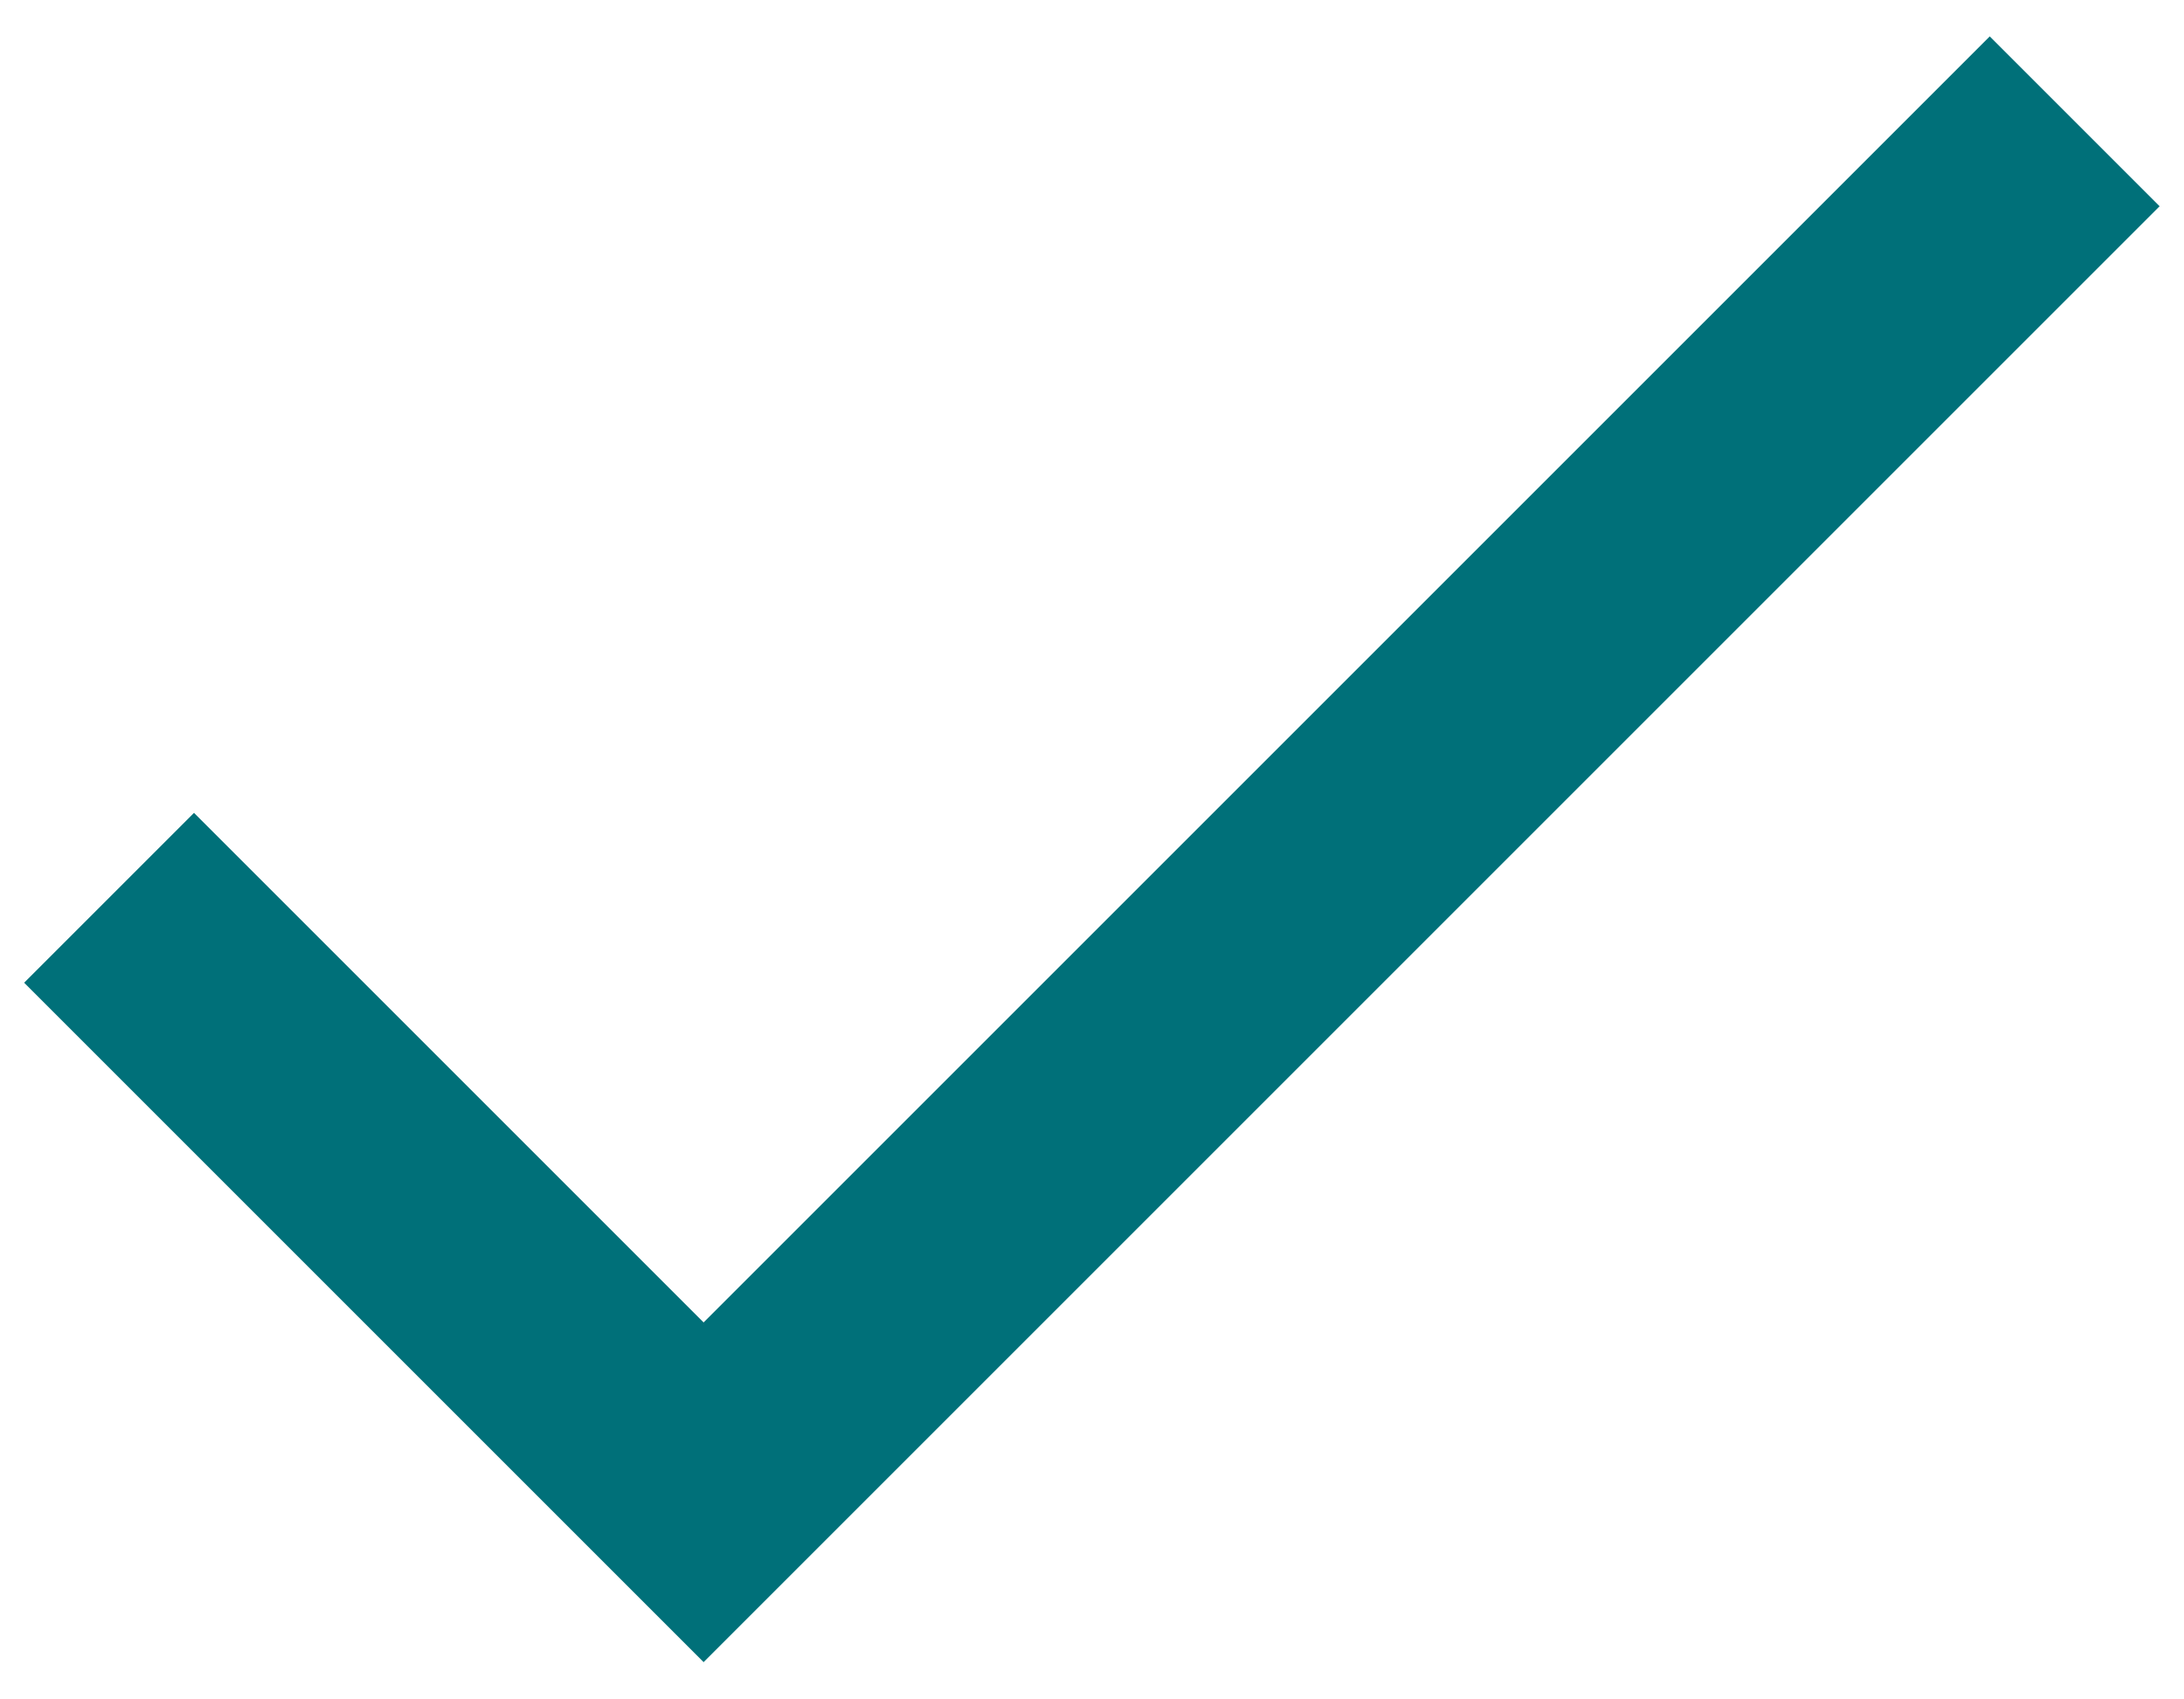
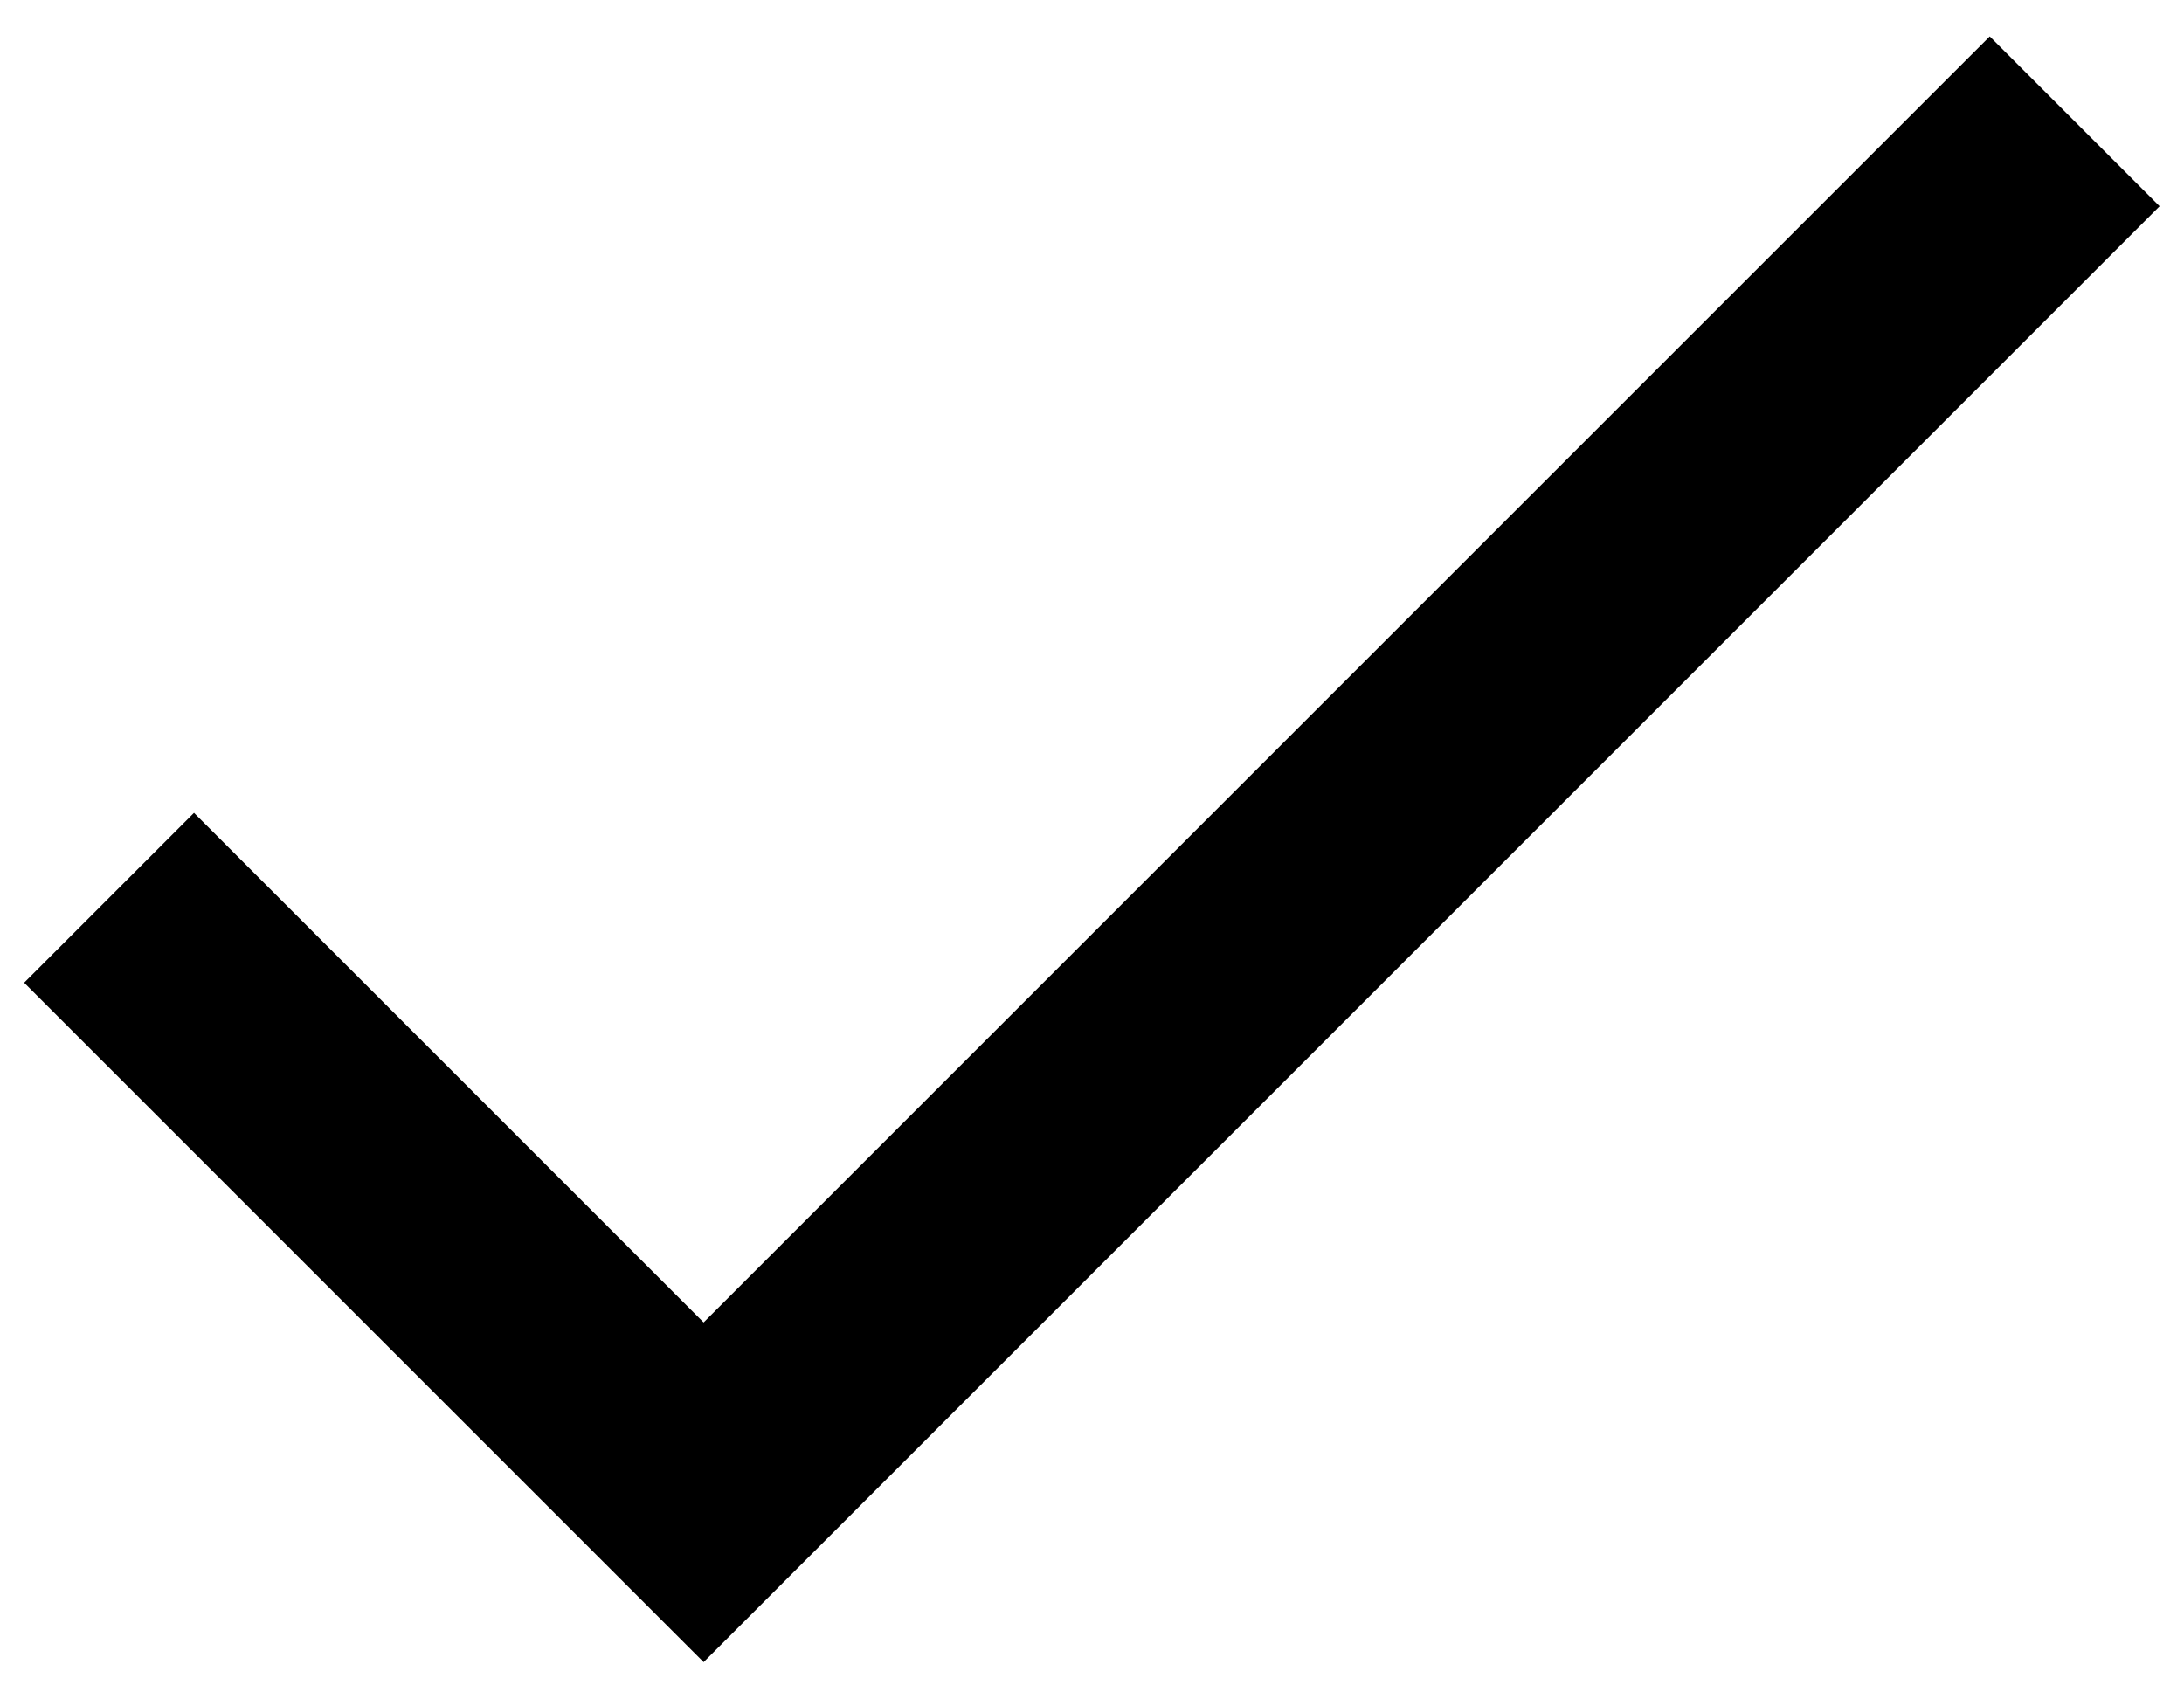
<svg xmlns="http://www.w3.org/2000/svg" width="18" height="14" viewBox="0 0 18 14" fill="none">
-   <path d="M5.799 10.9L1.599 6.7L0.199 8.1L5.799 13.7L17.799 1.7L16.399 0.3L5.799 10.9Z" fill="#007079" />
+   <path d="M5.799 10.9L1.599 6.7L0.199 8.1L5.799 13.7L17.799 1.7L16.399 0.3L5.799 10.9Z" fill="#000" />
</svg>
